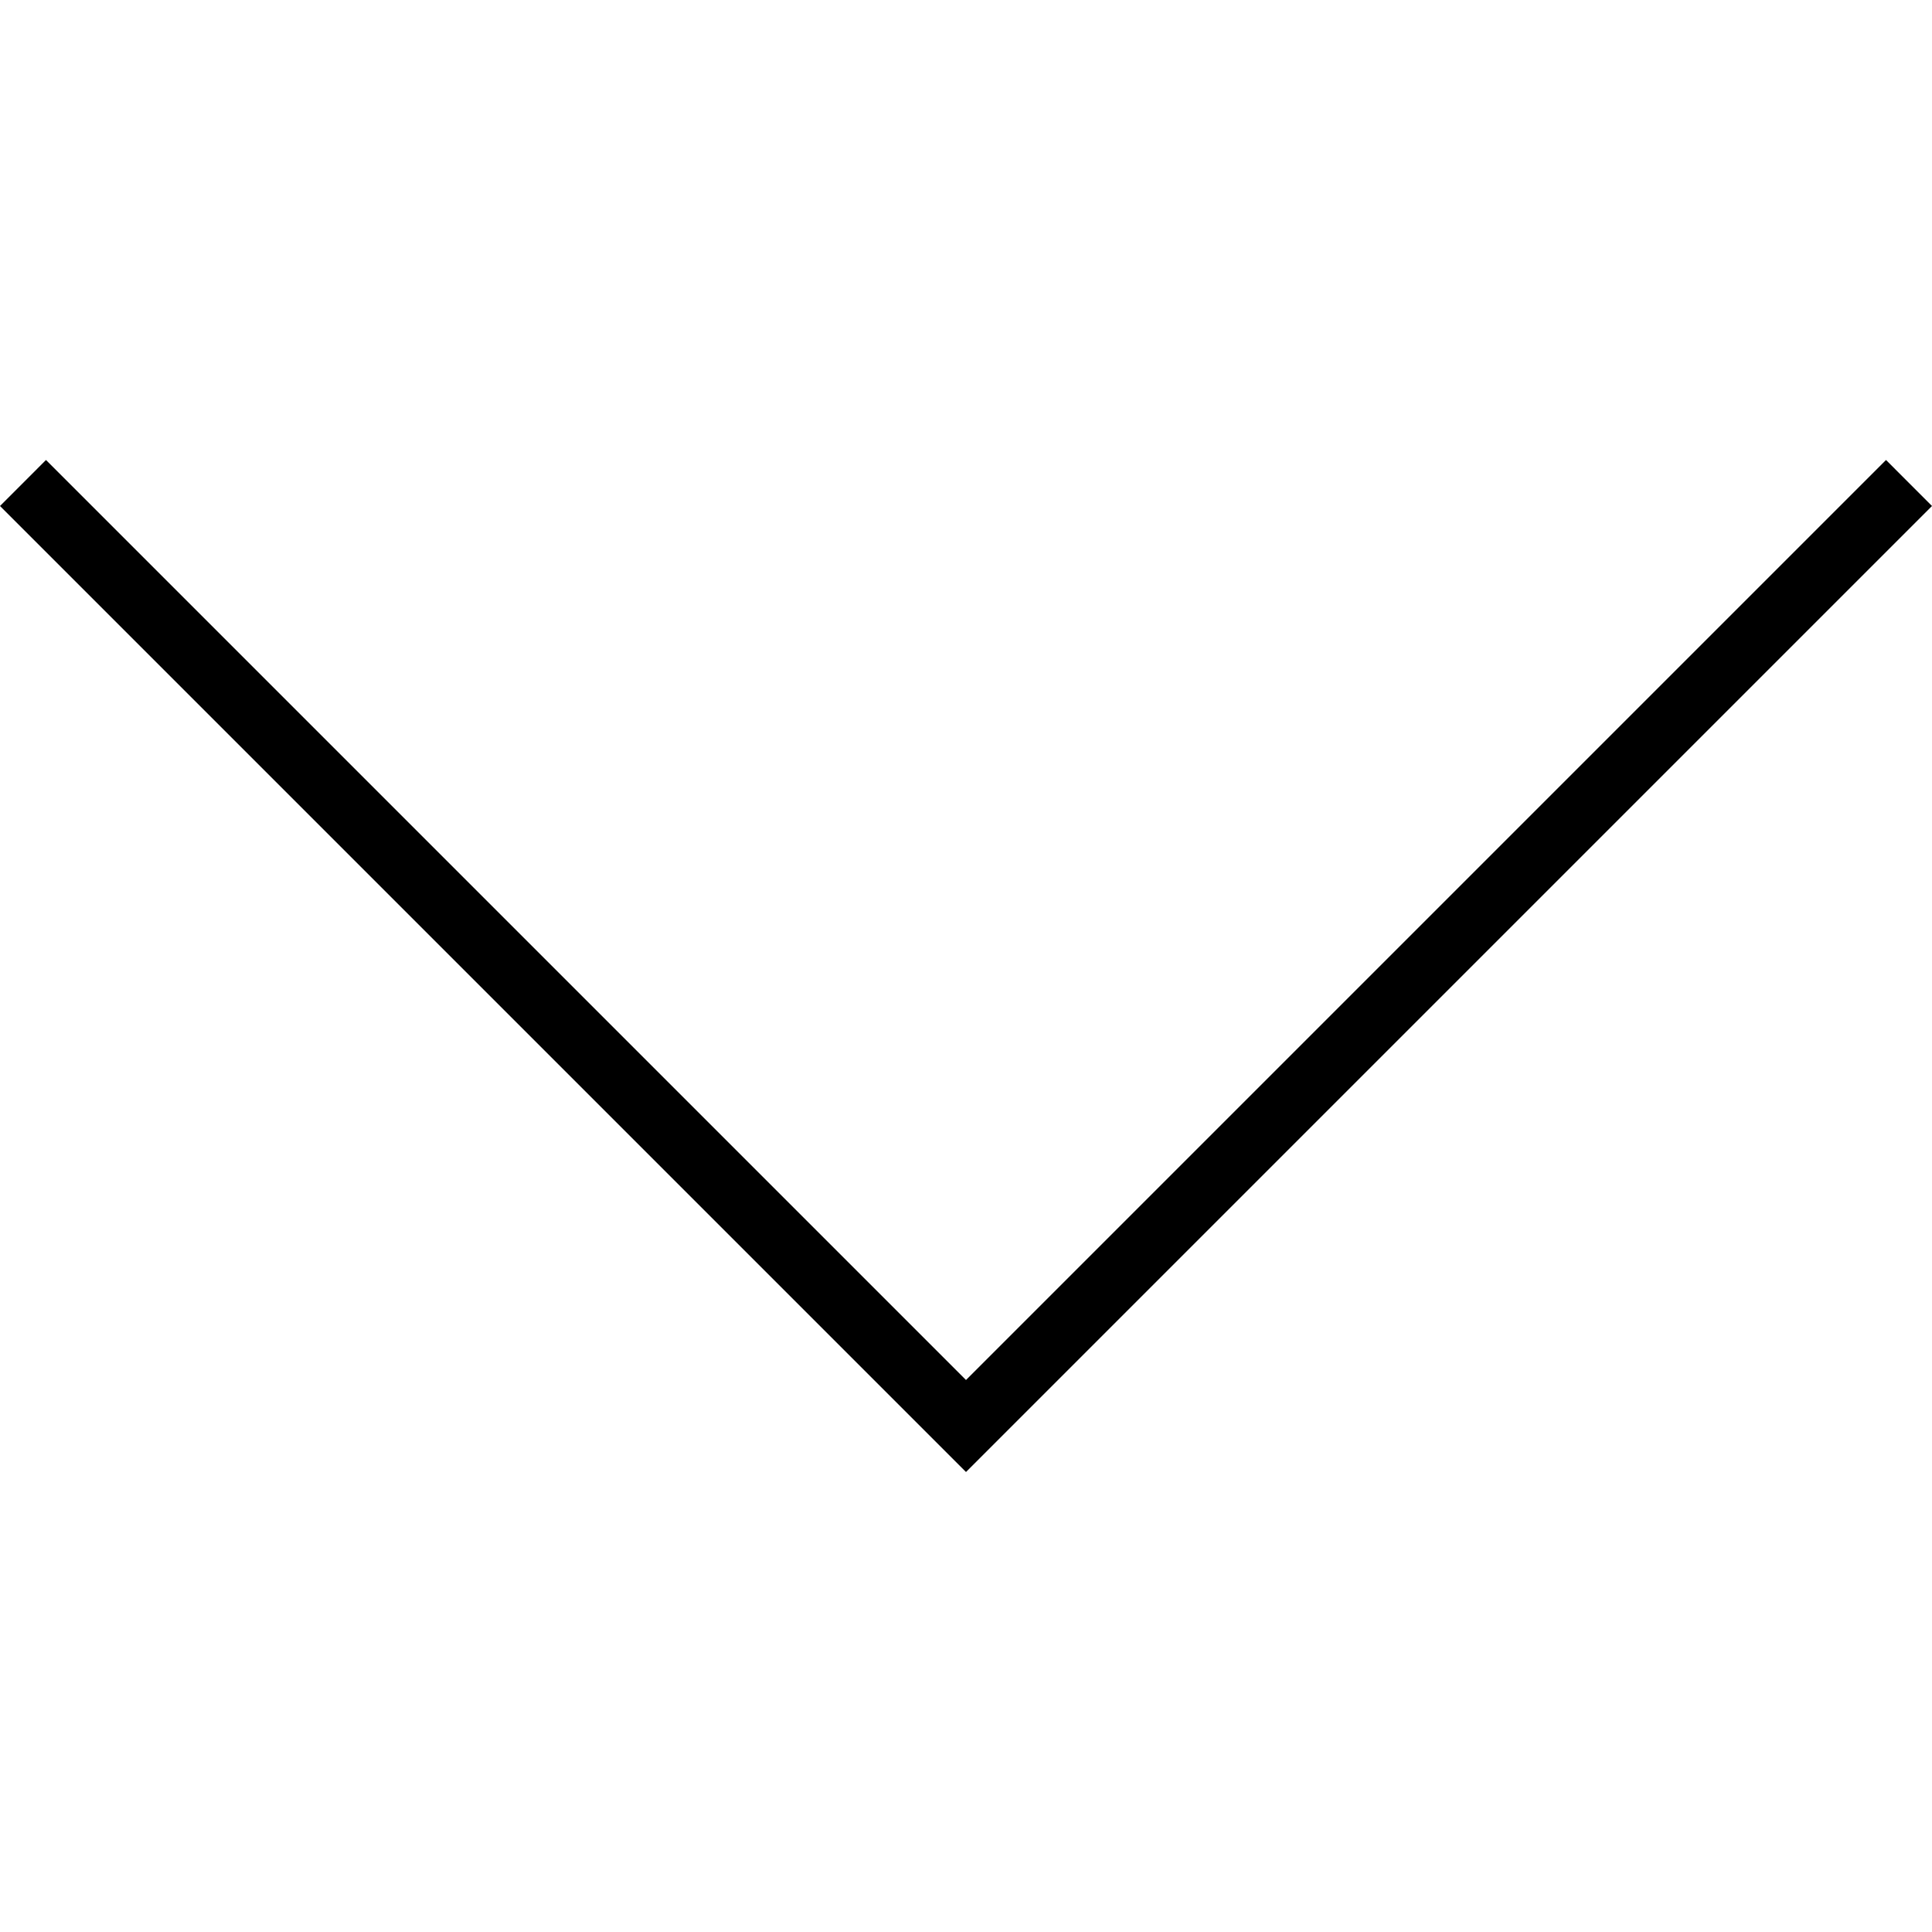
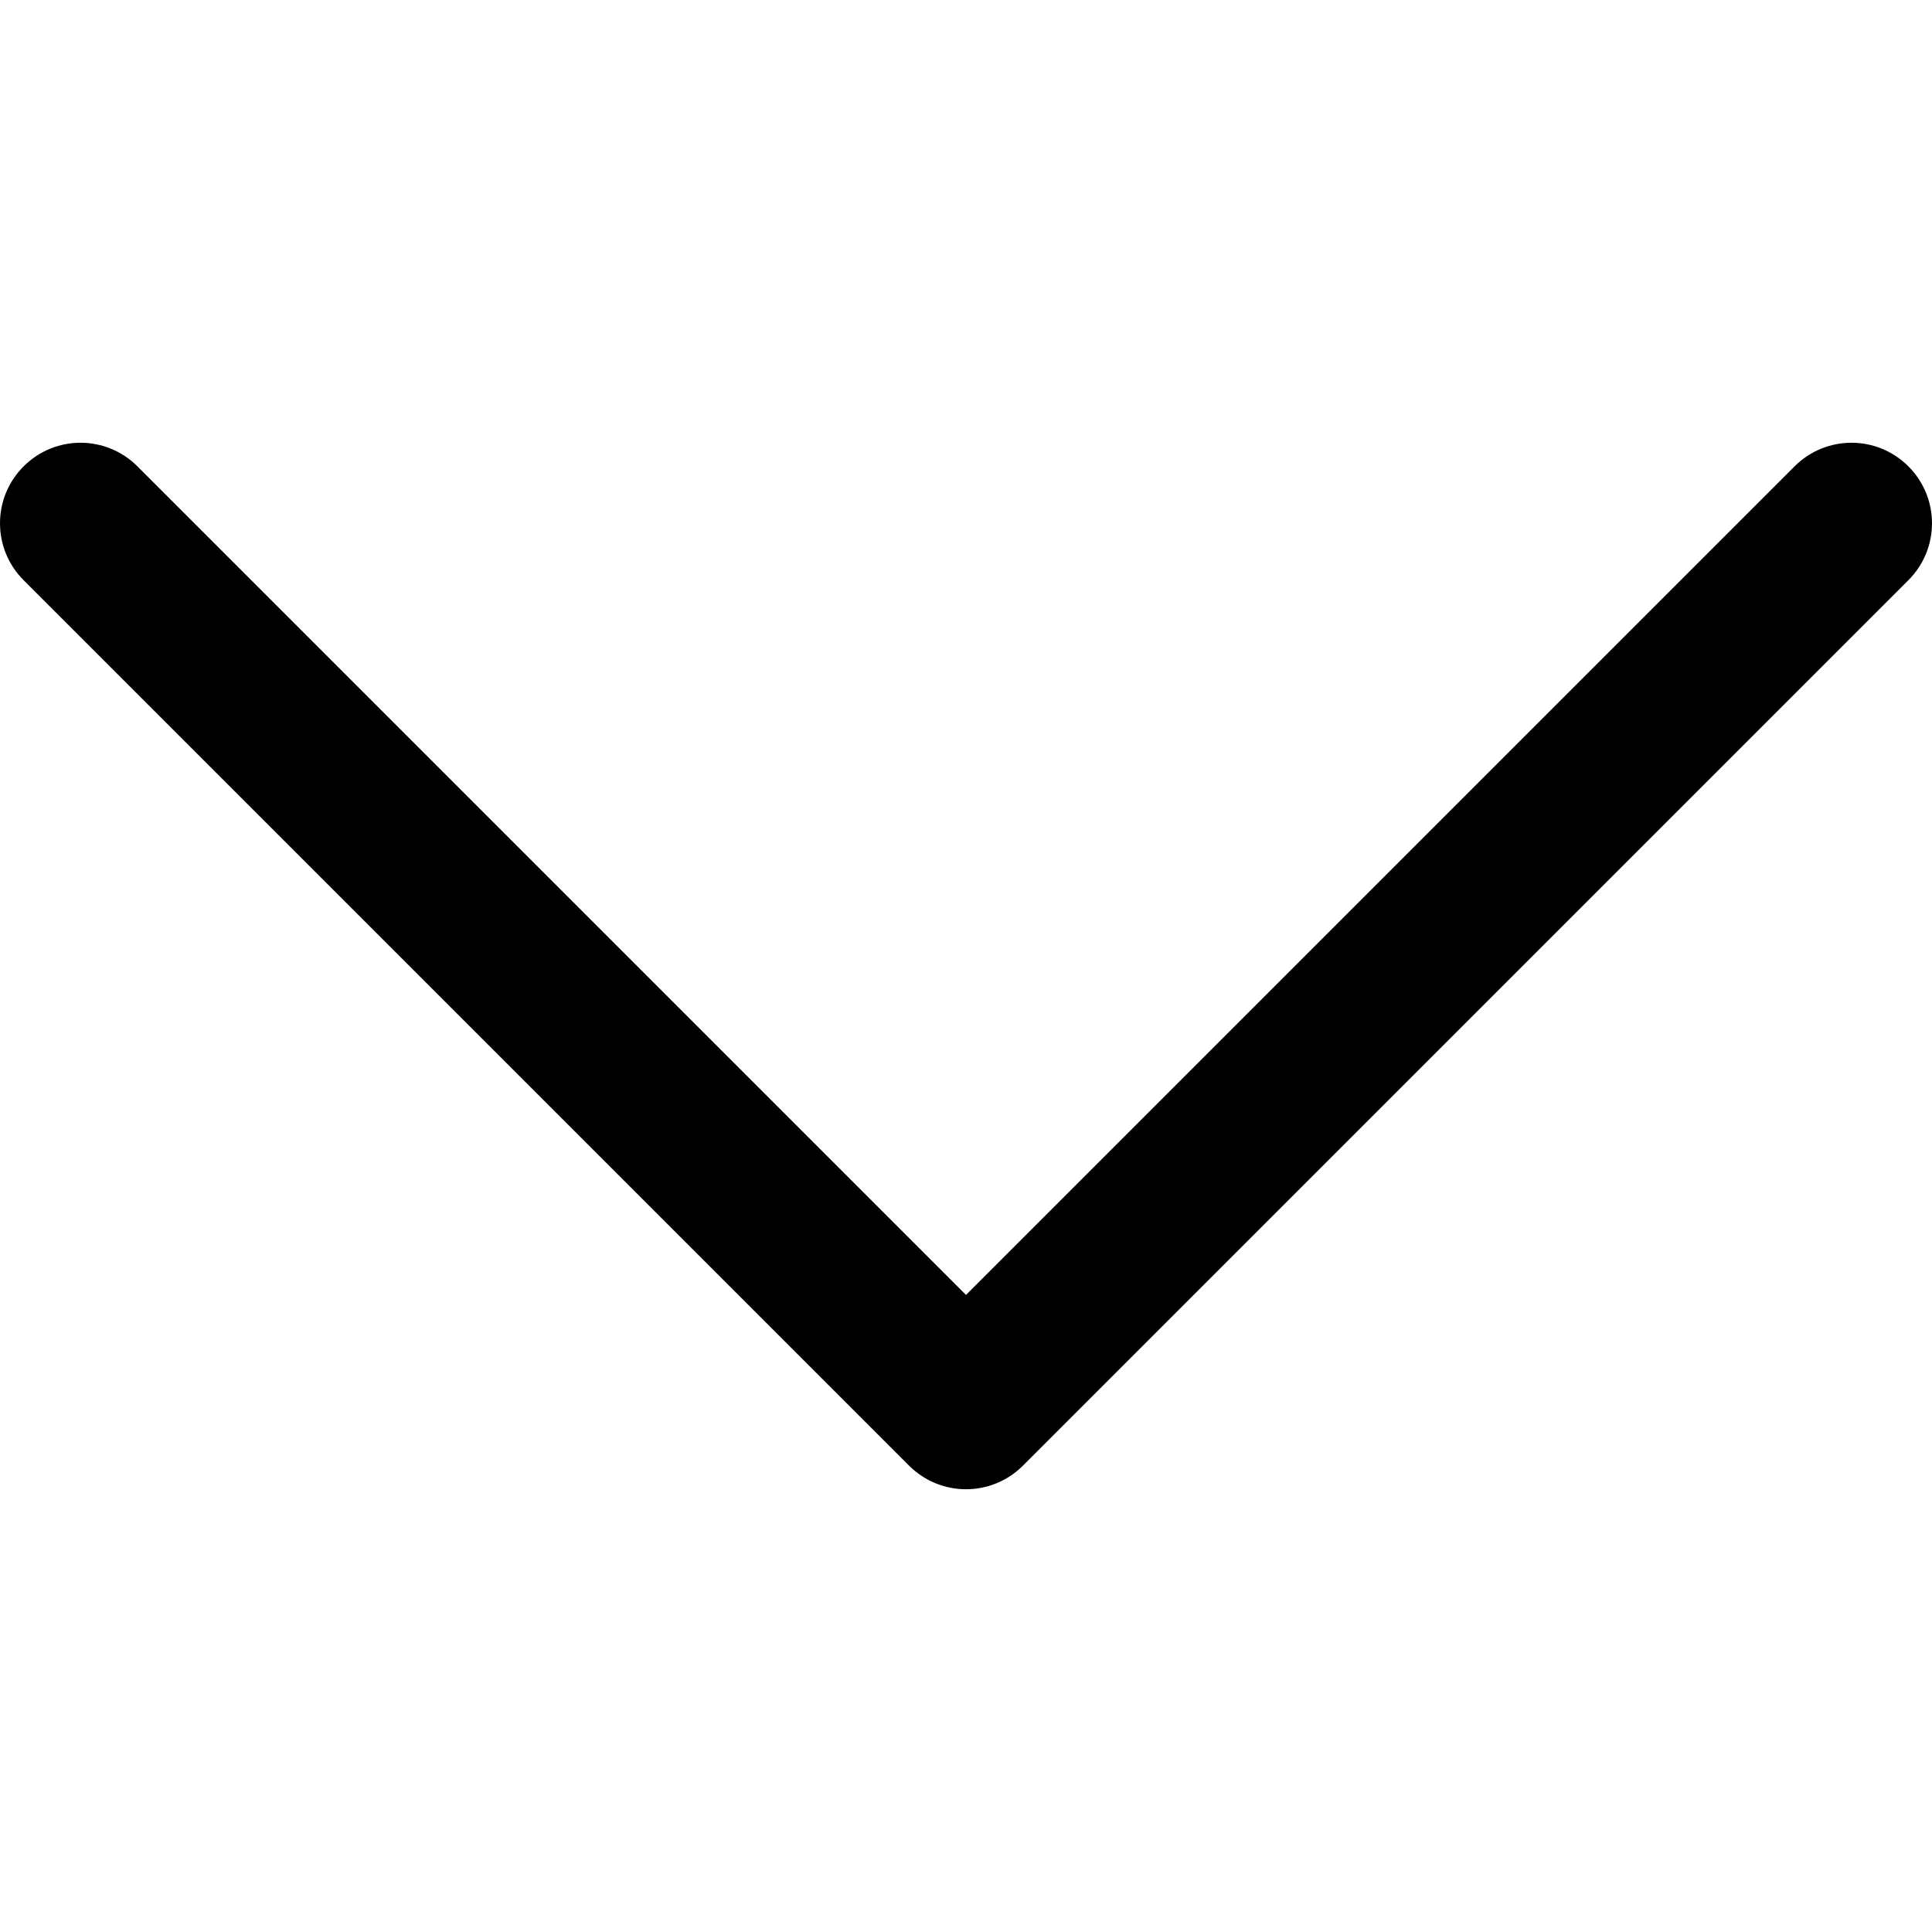
- <svg xmlns="http://www.w3.org/2000/svg" version="1.1" id="Capa_1" fill="#000000" x="0px" y="0px" viewBox="0 0 59.414 59.414" style="enable-background:new 0 0 59.414 59.414;" xml:space="preserve">
-   <polygon points="58,14.146 29.707,42.439 1.414,14.146 0,15.561 29.707,45.268 59.414,15.561 " />
+ <svg xmlns="http://www.w3.org/2000/svg" version="1.1" id="Layer_1" x="0px" y="0px" viewBox="0 0 512.011 512.011" style="enable-background:new 0 0 512.011 512.011;" xml:space="preserve">
+   <g>
+     <g>
+       <path d="M505.755,123.592c-8.341-8.341-21.824-8.341-30.165,0L256.005,343.176L36.421,123.592c-8.341-8.341-21.824-8.341-30.165,0    s-8.341,21.824,0,30.165l234.667,234.667c4.16,4.16,9.621,6.251,15.083,6.251c5.462,0,10.923-2.091,15.083-6.251l234.667-234.667    C514.096,145.416,514.096,131.933,505.755,123.592z" />
+     </g>
+   </g>
  <g>
</g>
  <g>
</g>
  <g>
</g>
  <g>
</g>
  <g>
</g>
  <g>
</g>
  <g>
</g>
  <g>
</g>
  <g>
</g>
  <g>
</g>
  <g>
</g>
  <g>
</g>
  <g>
</g>
  <g>
</g>
  <g>
</g>
</svg>
